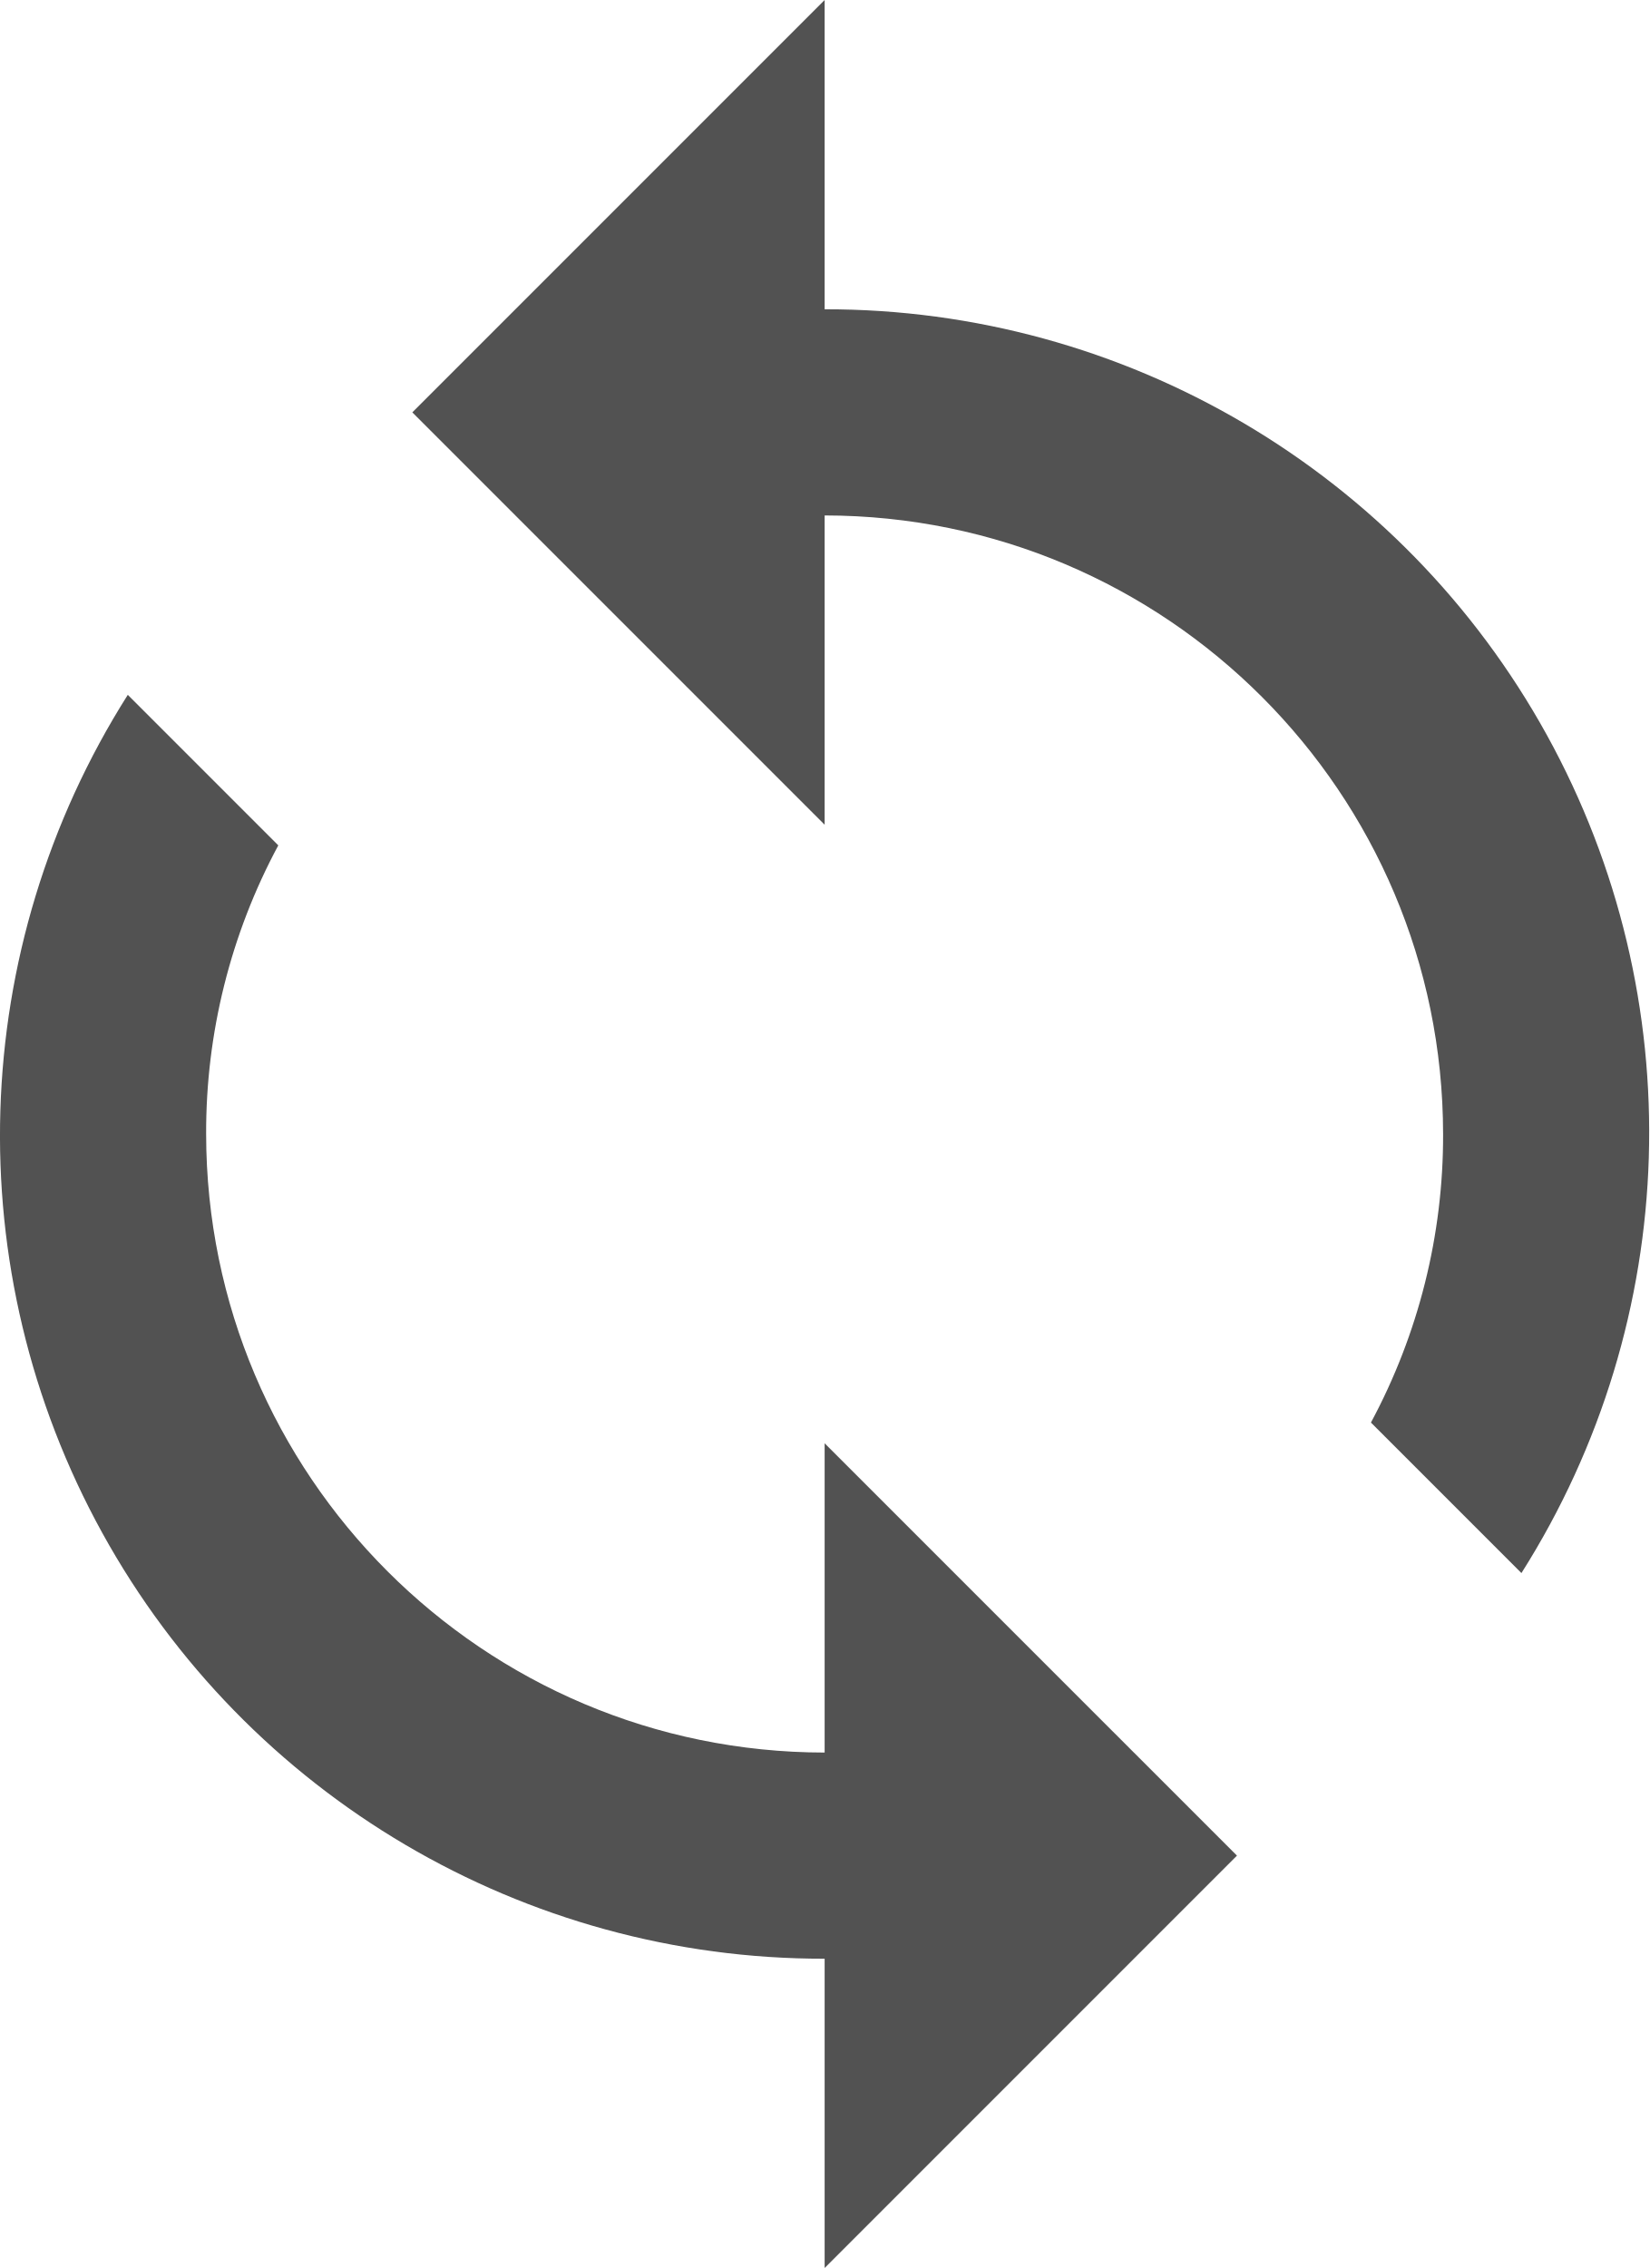
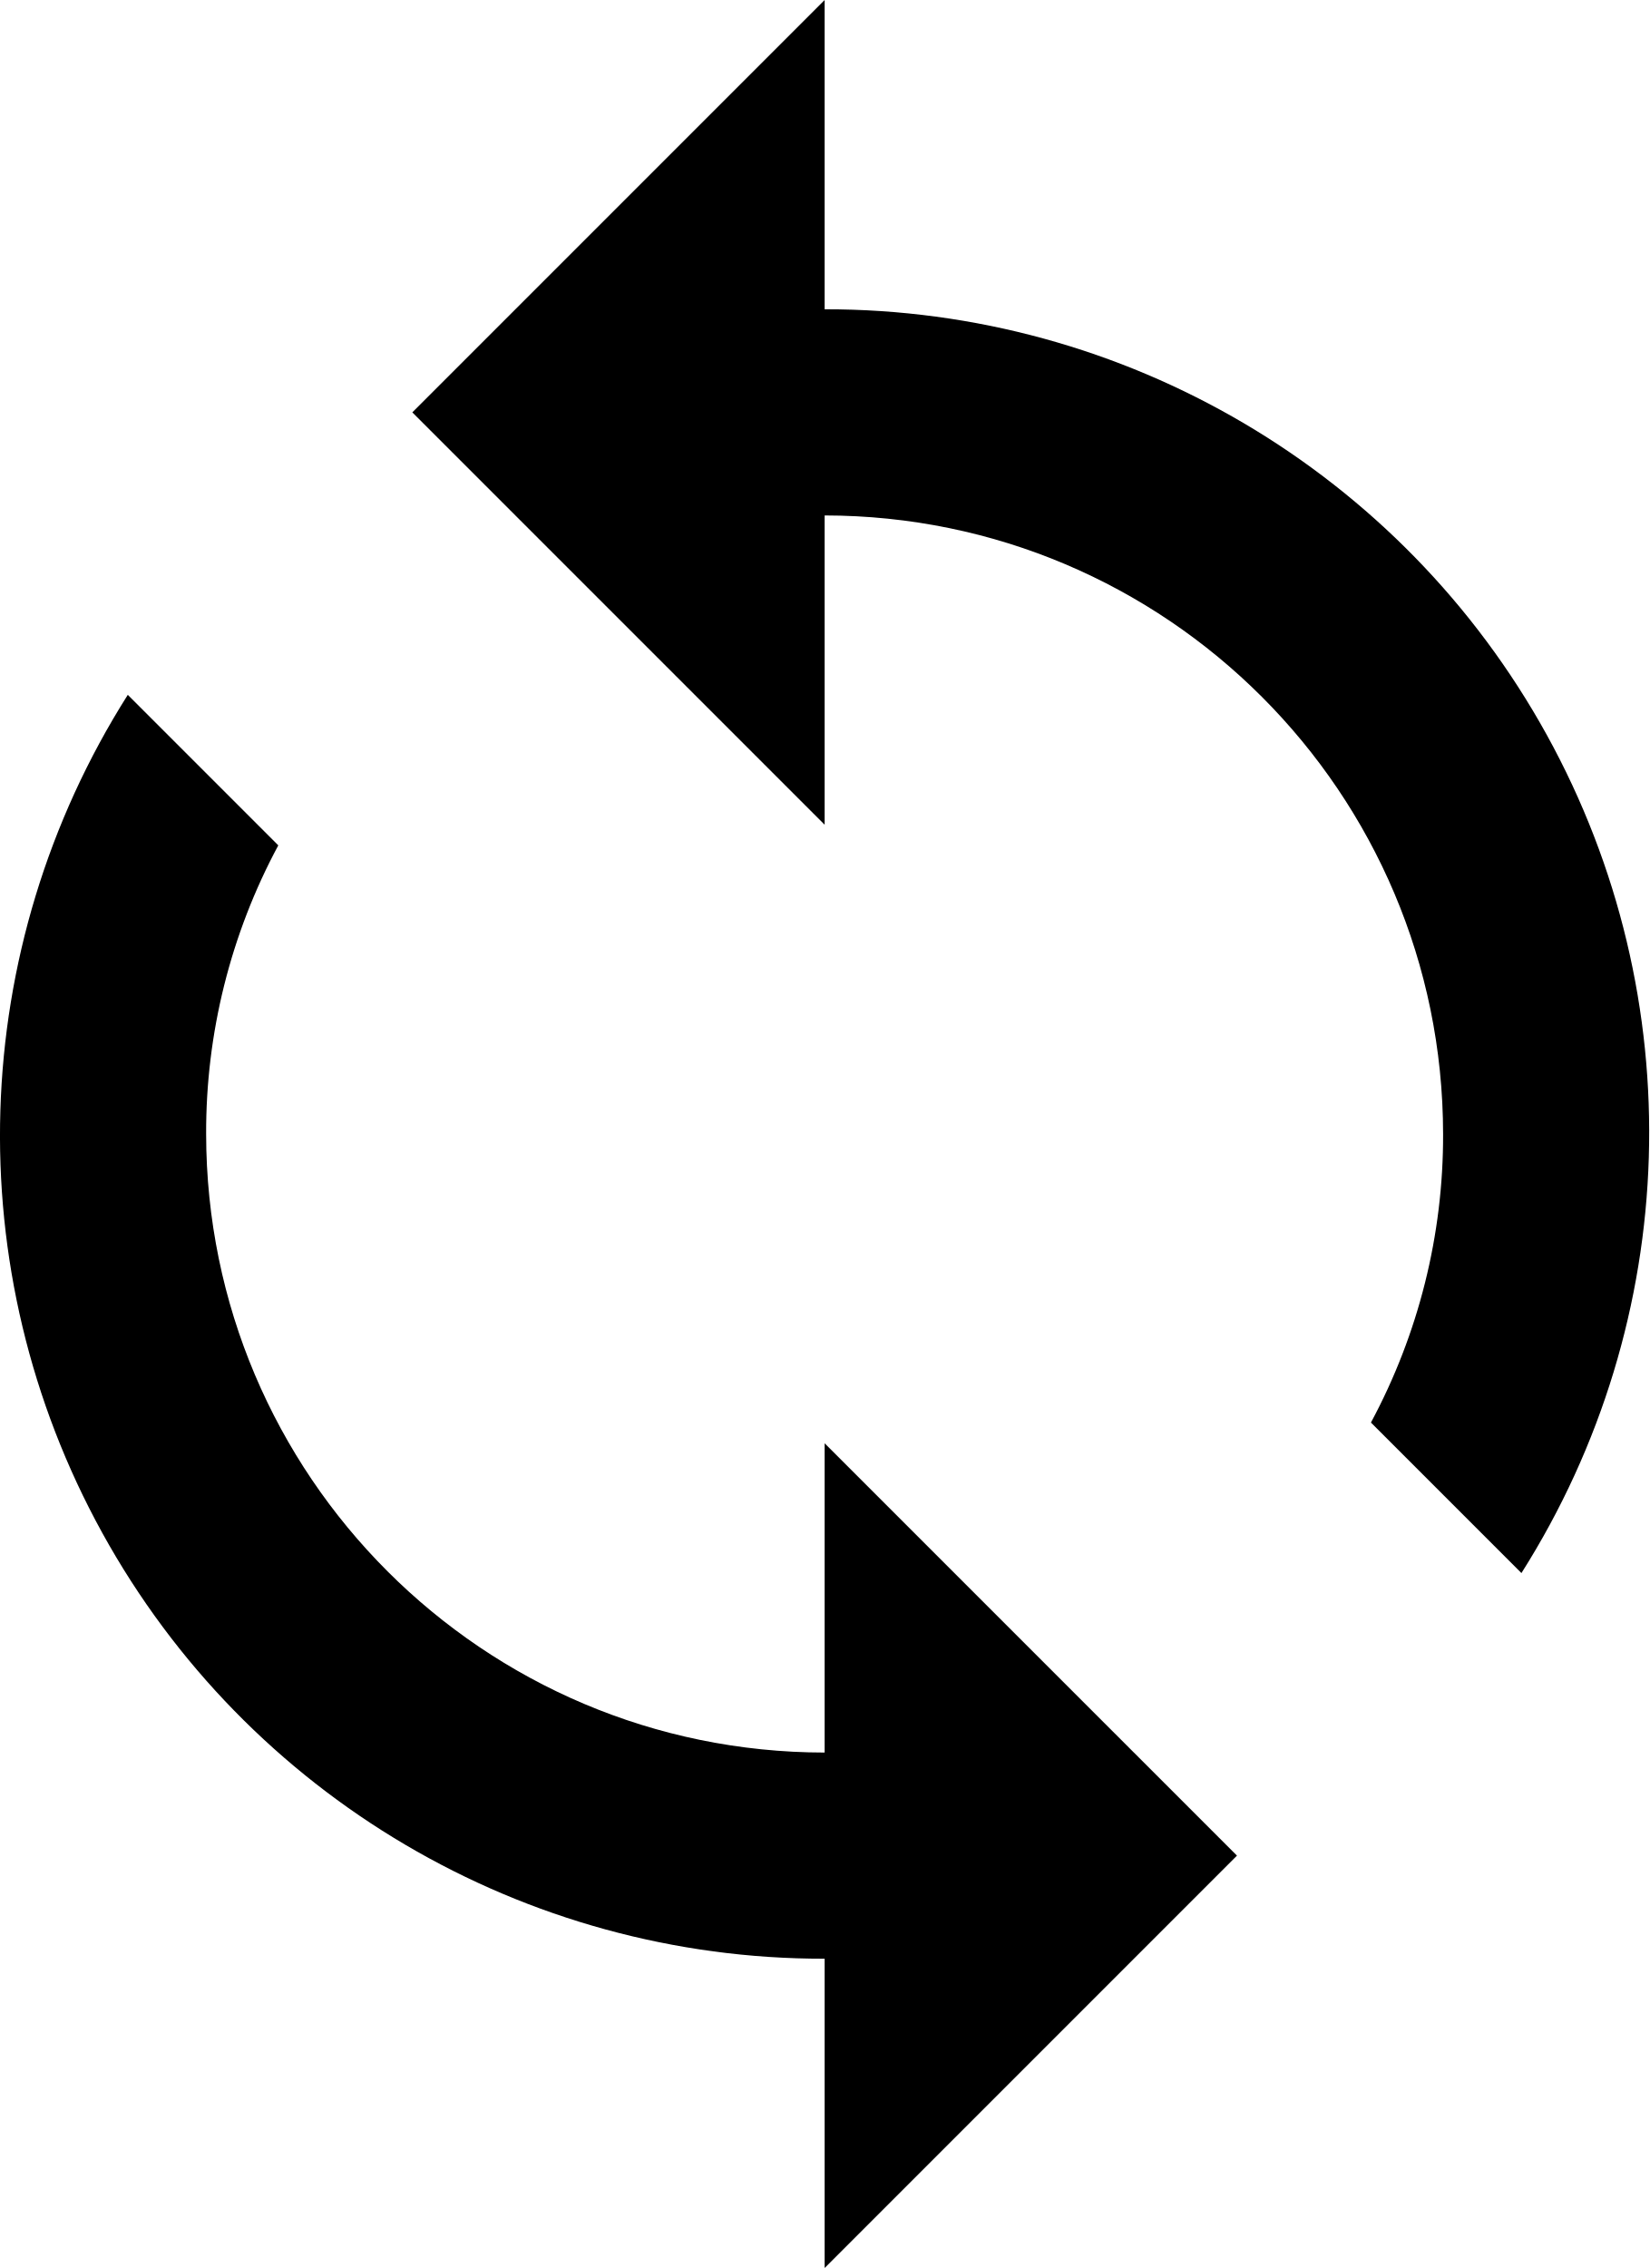
<svg xmlns="http://www.w3.org/2000/svg" width="38.148" height="52.453" viewBox="0 0 38.148 52.453">
-   <path id="Icon_material-loop" data-name="Icon material-loop" d="M25.074,8.653V1.5l-9.537,9.537,9.537,9.537V13.421A14.317,14.317,0,0,1,39.379,27.727,14,14,0,0,1,37.71,34.4l3.481,3.481A19.04,19.04,0,0,0,25.074,8.653Zm0,33.379A14.317,14.317,0,0,1,10.768,27.727a14,14,0,0,1,1.669-6.676L8.956,17.57A19.04,19.04,0,0,0,25.074,46.8v7.153l9.537-9.537-9.537-9.537Z" transform="translate(-6 -1.5)" fill="#525252" />
+   <path id="Icon_material-loop" data-name="Icon material-loop" d="M25.074,8.653V1.5l-9.537,9.537,9.537,9.537V13.421A14.317,14.317,0,0,1,39.379,27.727,14,14,0,0,1,37.71,34.4l3.481,3.481A19.04,19.04,0,0,0,25.074,8.653Zm0,33.379A14.317,14.317,0,0,1,10.768,27.727a14,14,0,0,1,1.669-6.676L8.956,17.57A19.04,19.04,0,0,0,25.074,46.8v7.153l9.537-9.537-9.537-9.537Z" transform="translate(-6 -1.5)" fill="#000" />
</svg>
